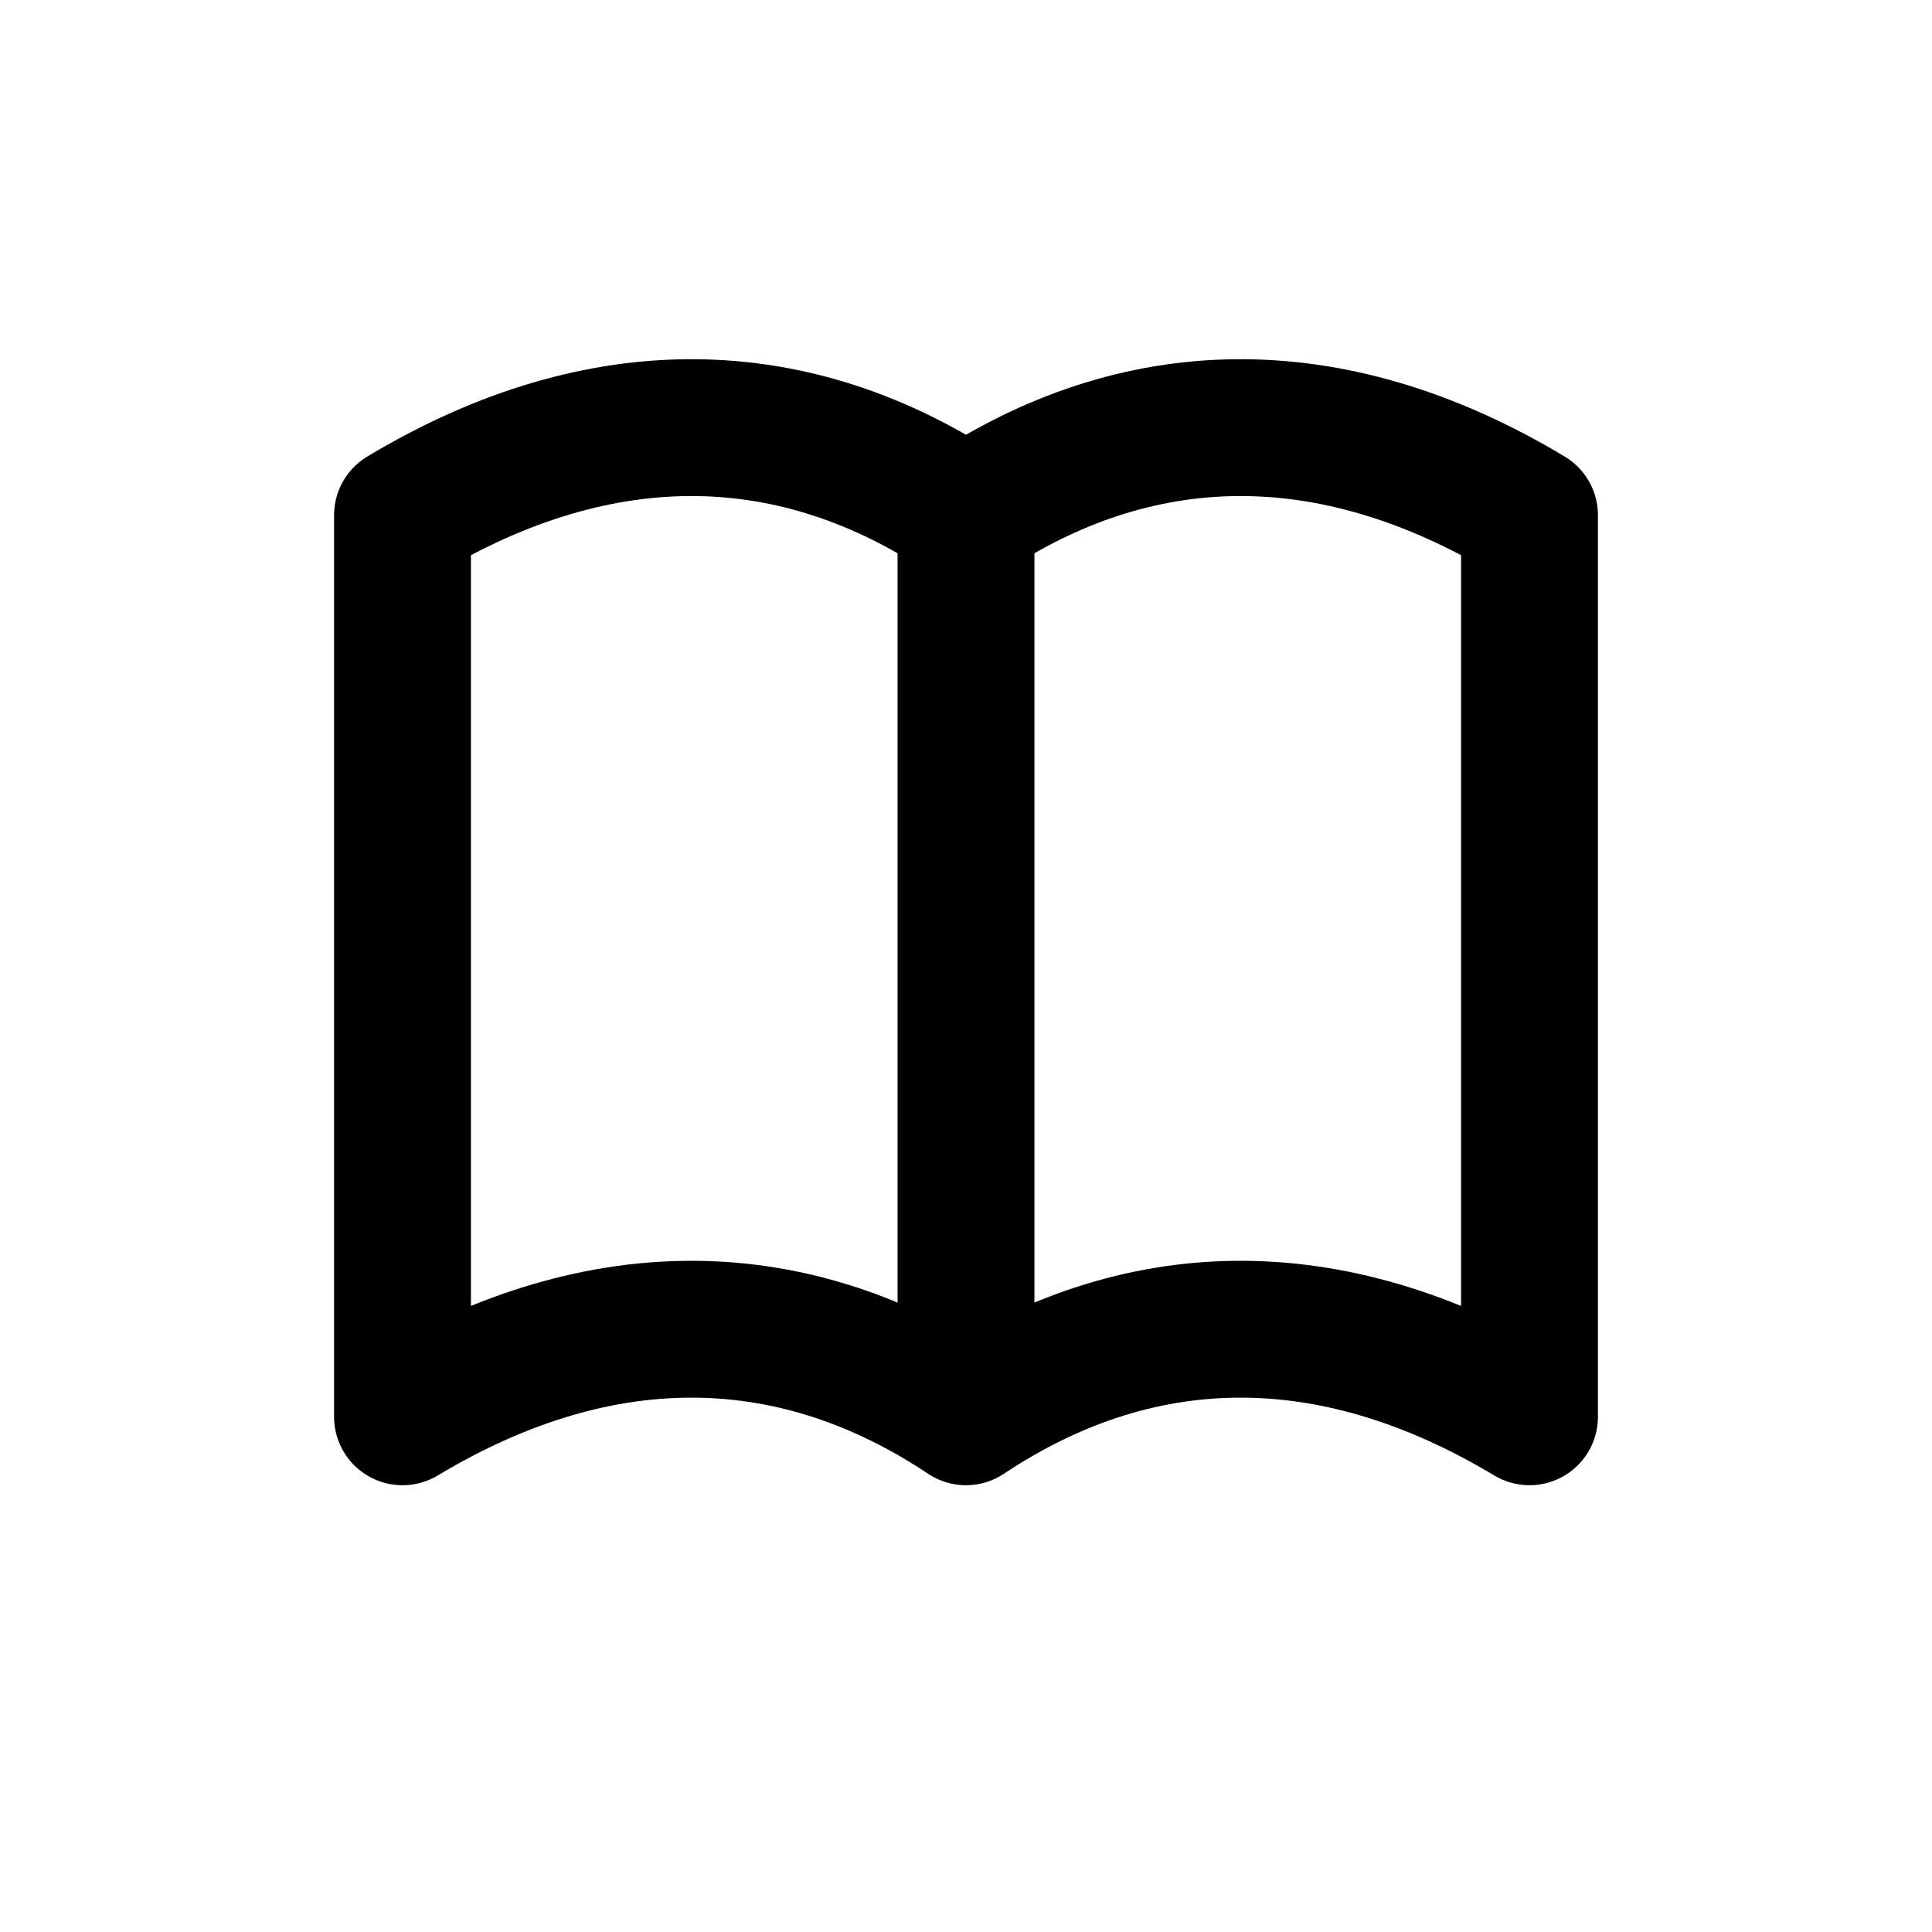
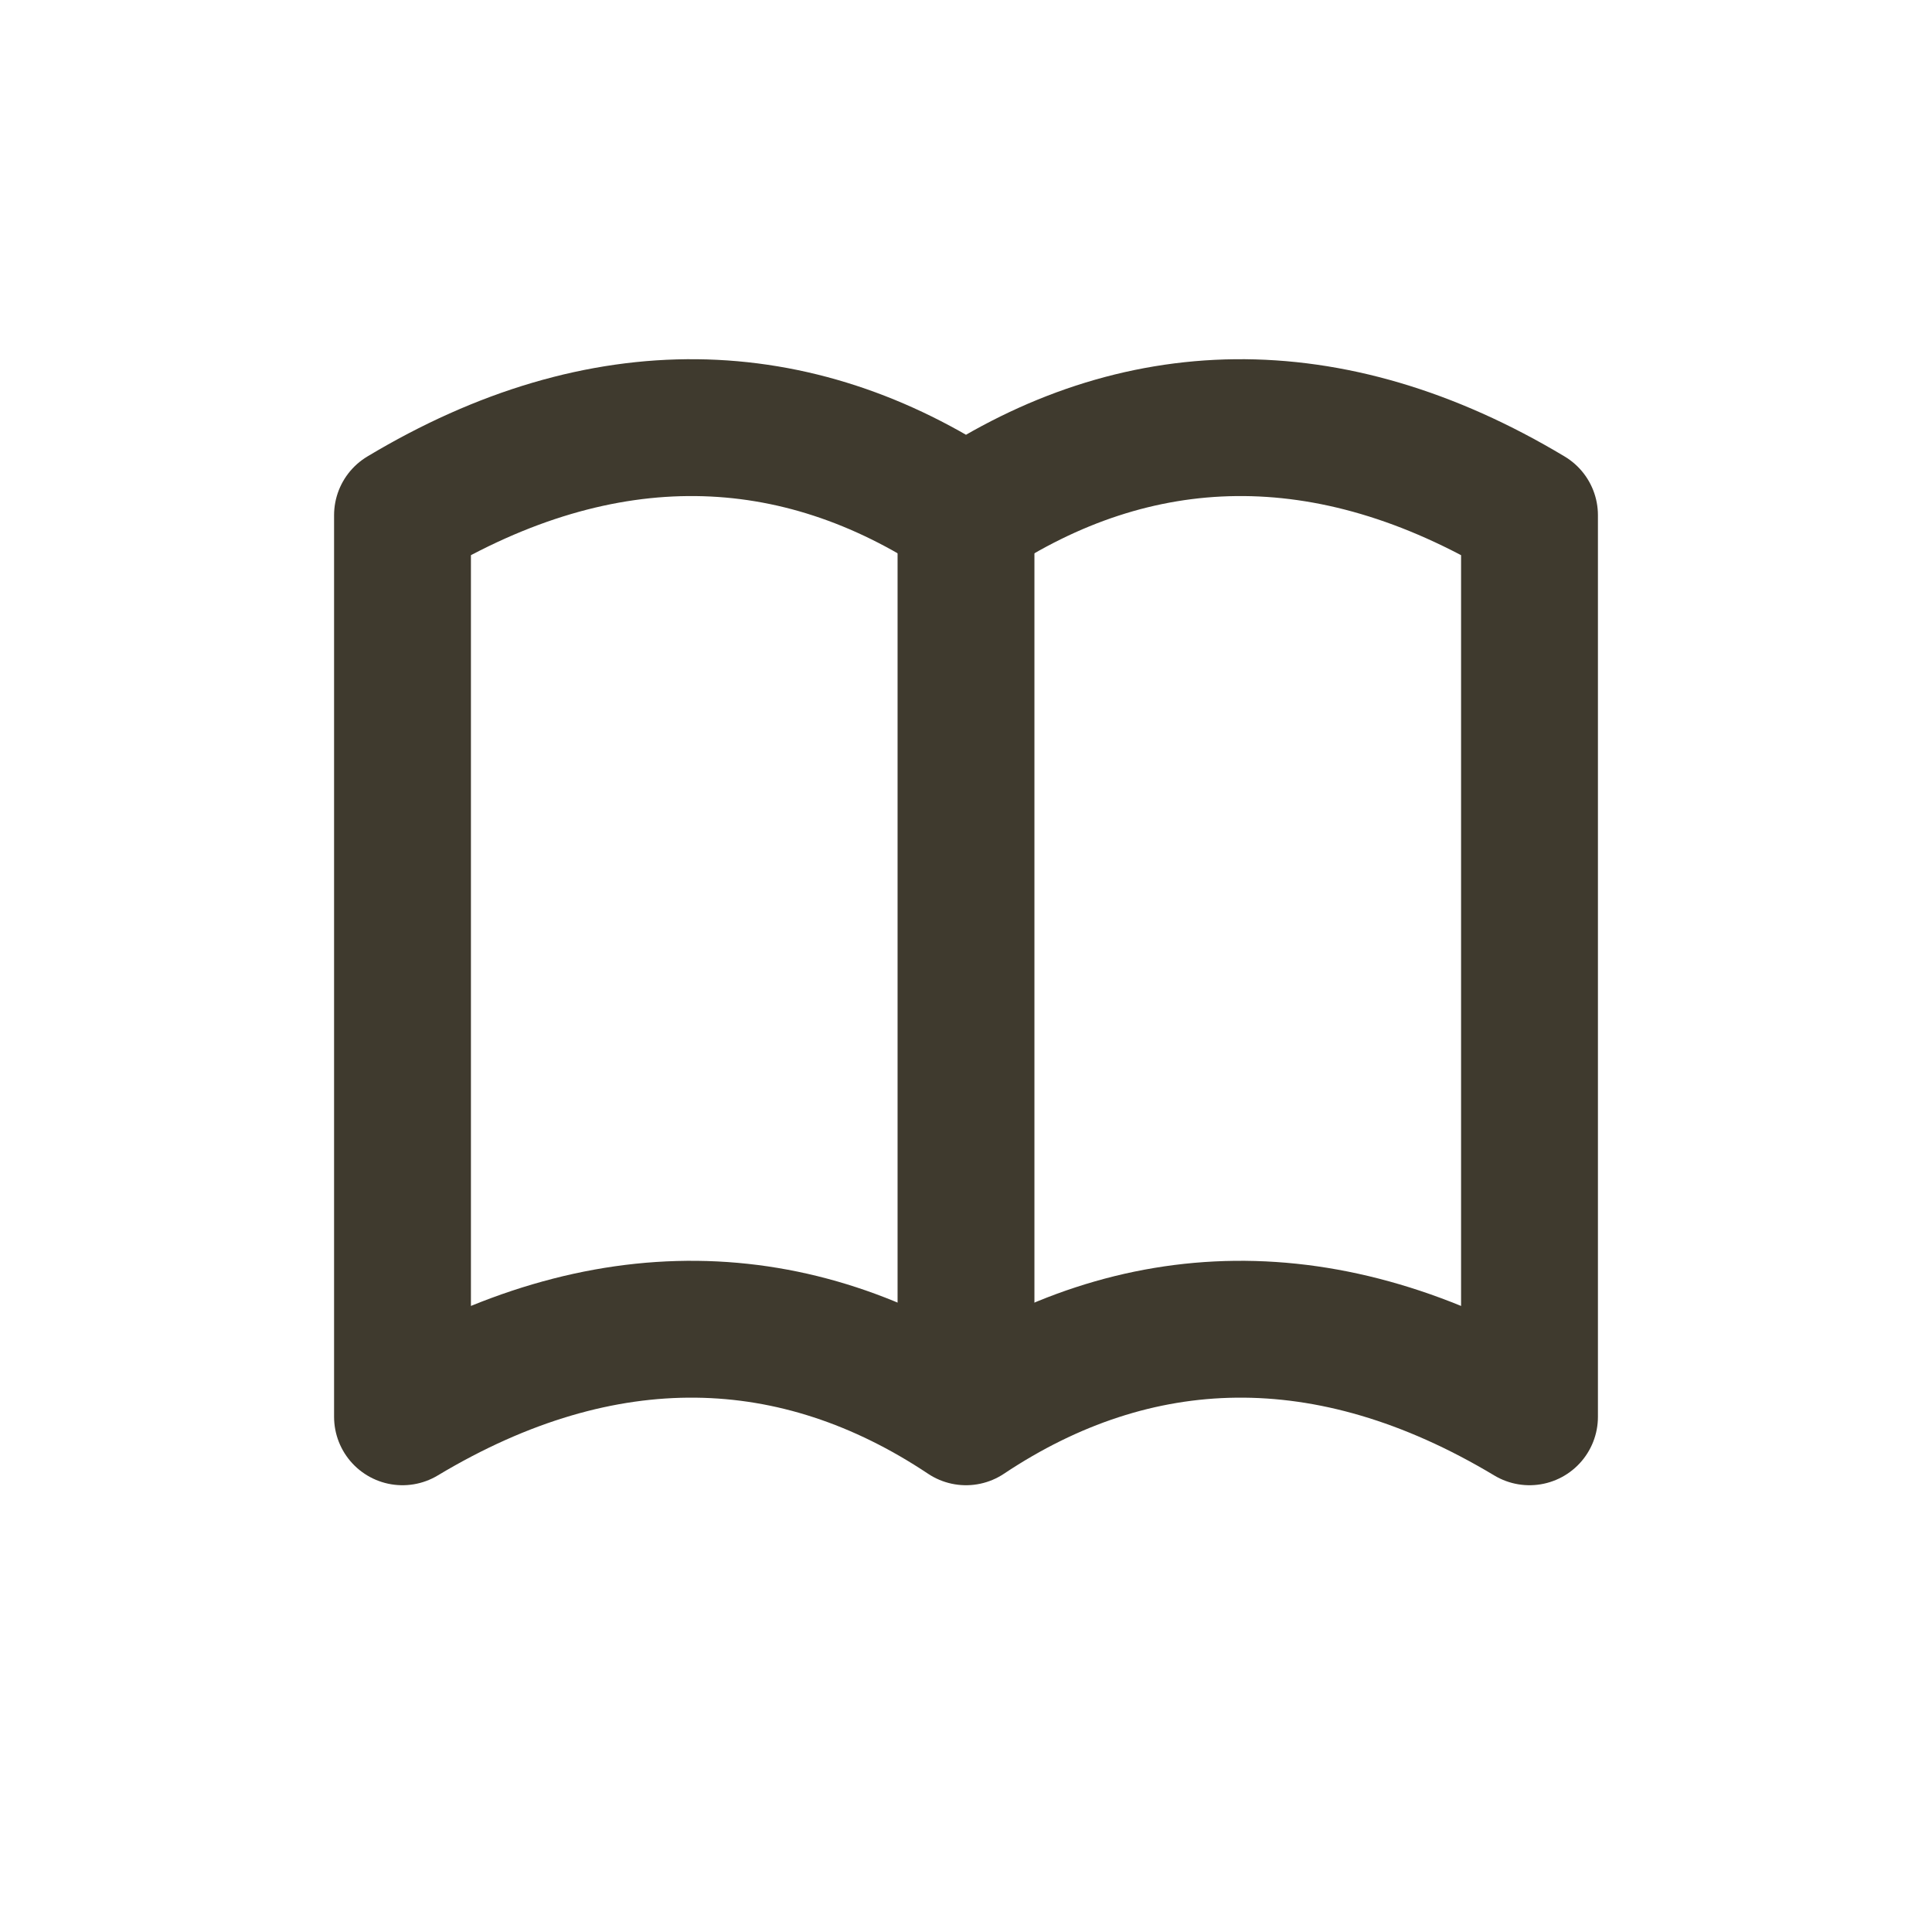
<svg xmlns="http://www.w3.org/2000/svg" width="24" height="24" viewBox="0 0 24 24" fill="none">
-   <path d="M12 6.4c-2.1-1.4-4.5-1.5-7 0v11.2c2.5-1.5 4.9-1.4 7 0 2.1-1.4 4.5-1.5 7 0V6.4c-2.5-1.5-4.9-1.4-7 0Z" fill="none" stroke="currentColor" stroke-width="1.7" stroke-linejoin="round" />
-   <path d="M12 6.5v11" fill="none" stroke="currentColor" stroke-width="1.7" stroke-linecap="round" />
+   <path d="M12 6.4c-2.1-1.4-4.5-1.5-7 0v11.2c2.5-1.5 4.9-1.4 7 0 2.1-1.4 4.5-1.5 7 0V6.4c-2.5-1.5-4.9-1.4-7 0Z" fill="none" stroke="#3F3A2E" stroke-width="1.7" stroke-linejoin="round" />
+   <path d="M12 6.5v11" fill="none" stroke="#3F3A2E" stroke-width="1.7" stroke-linecap="round" />
</svg>
